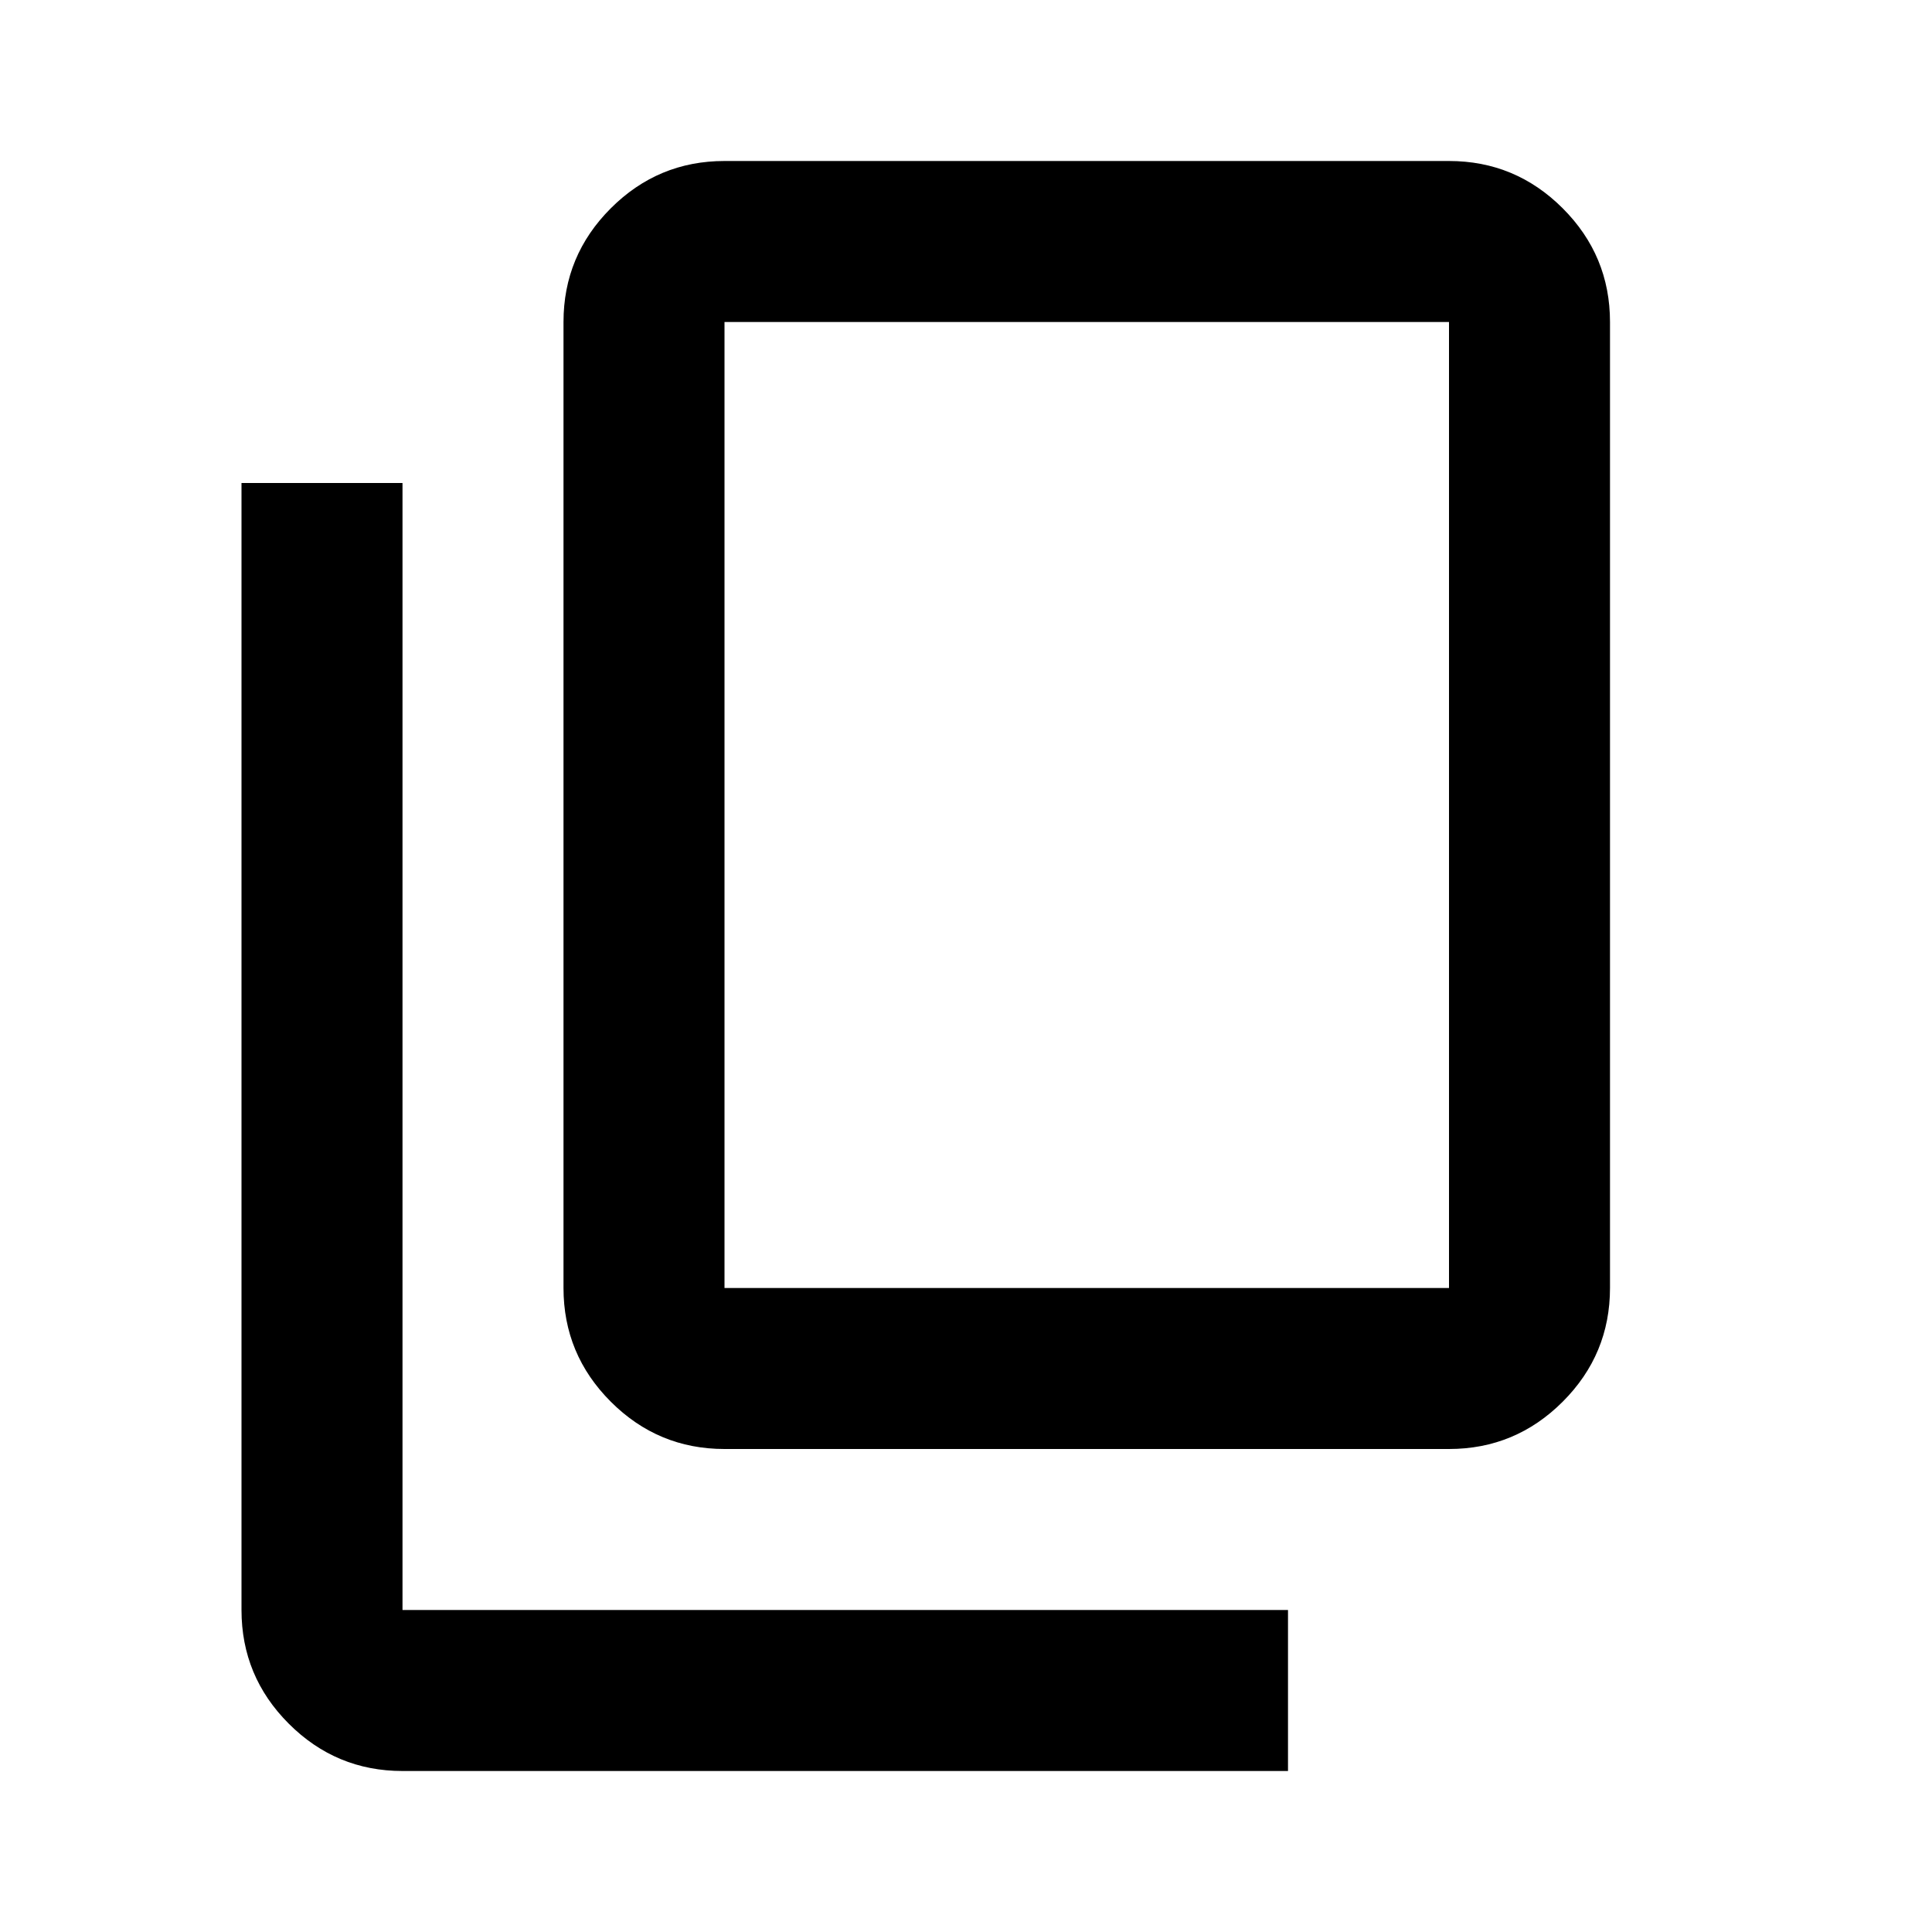
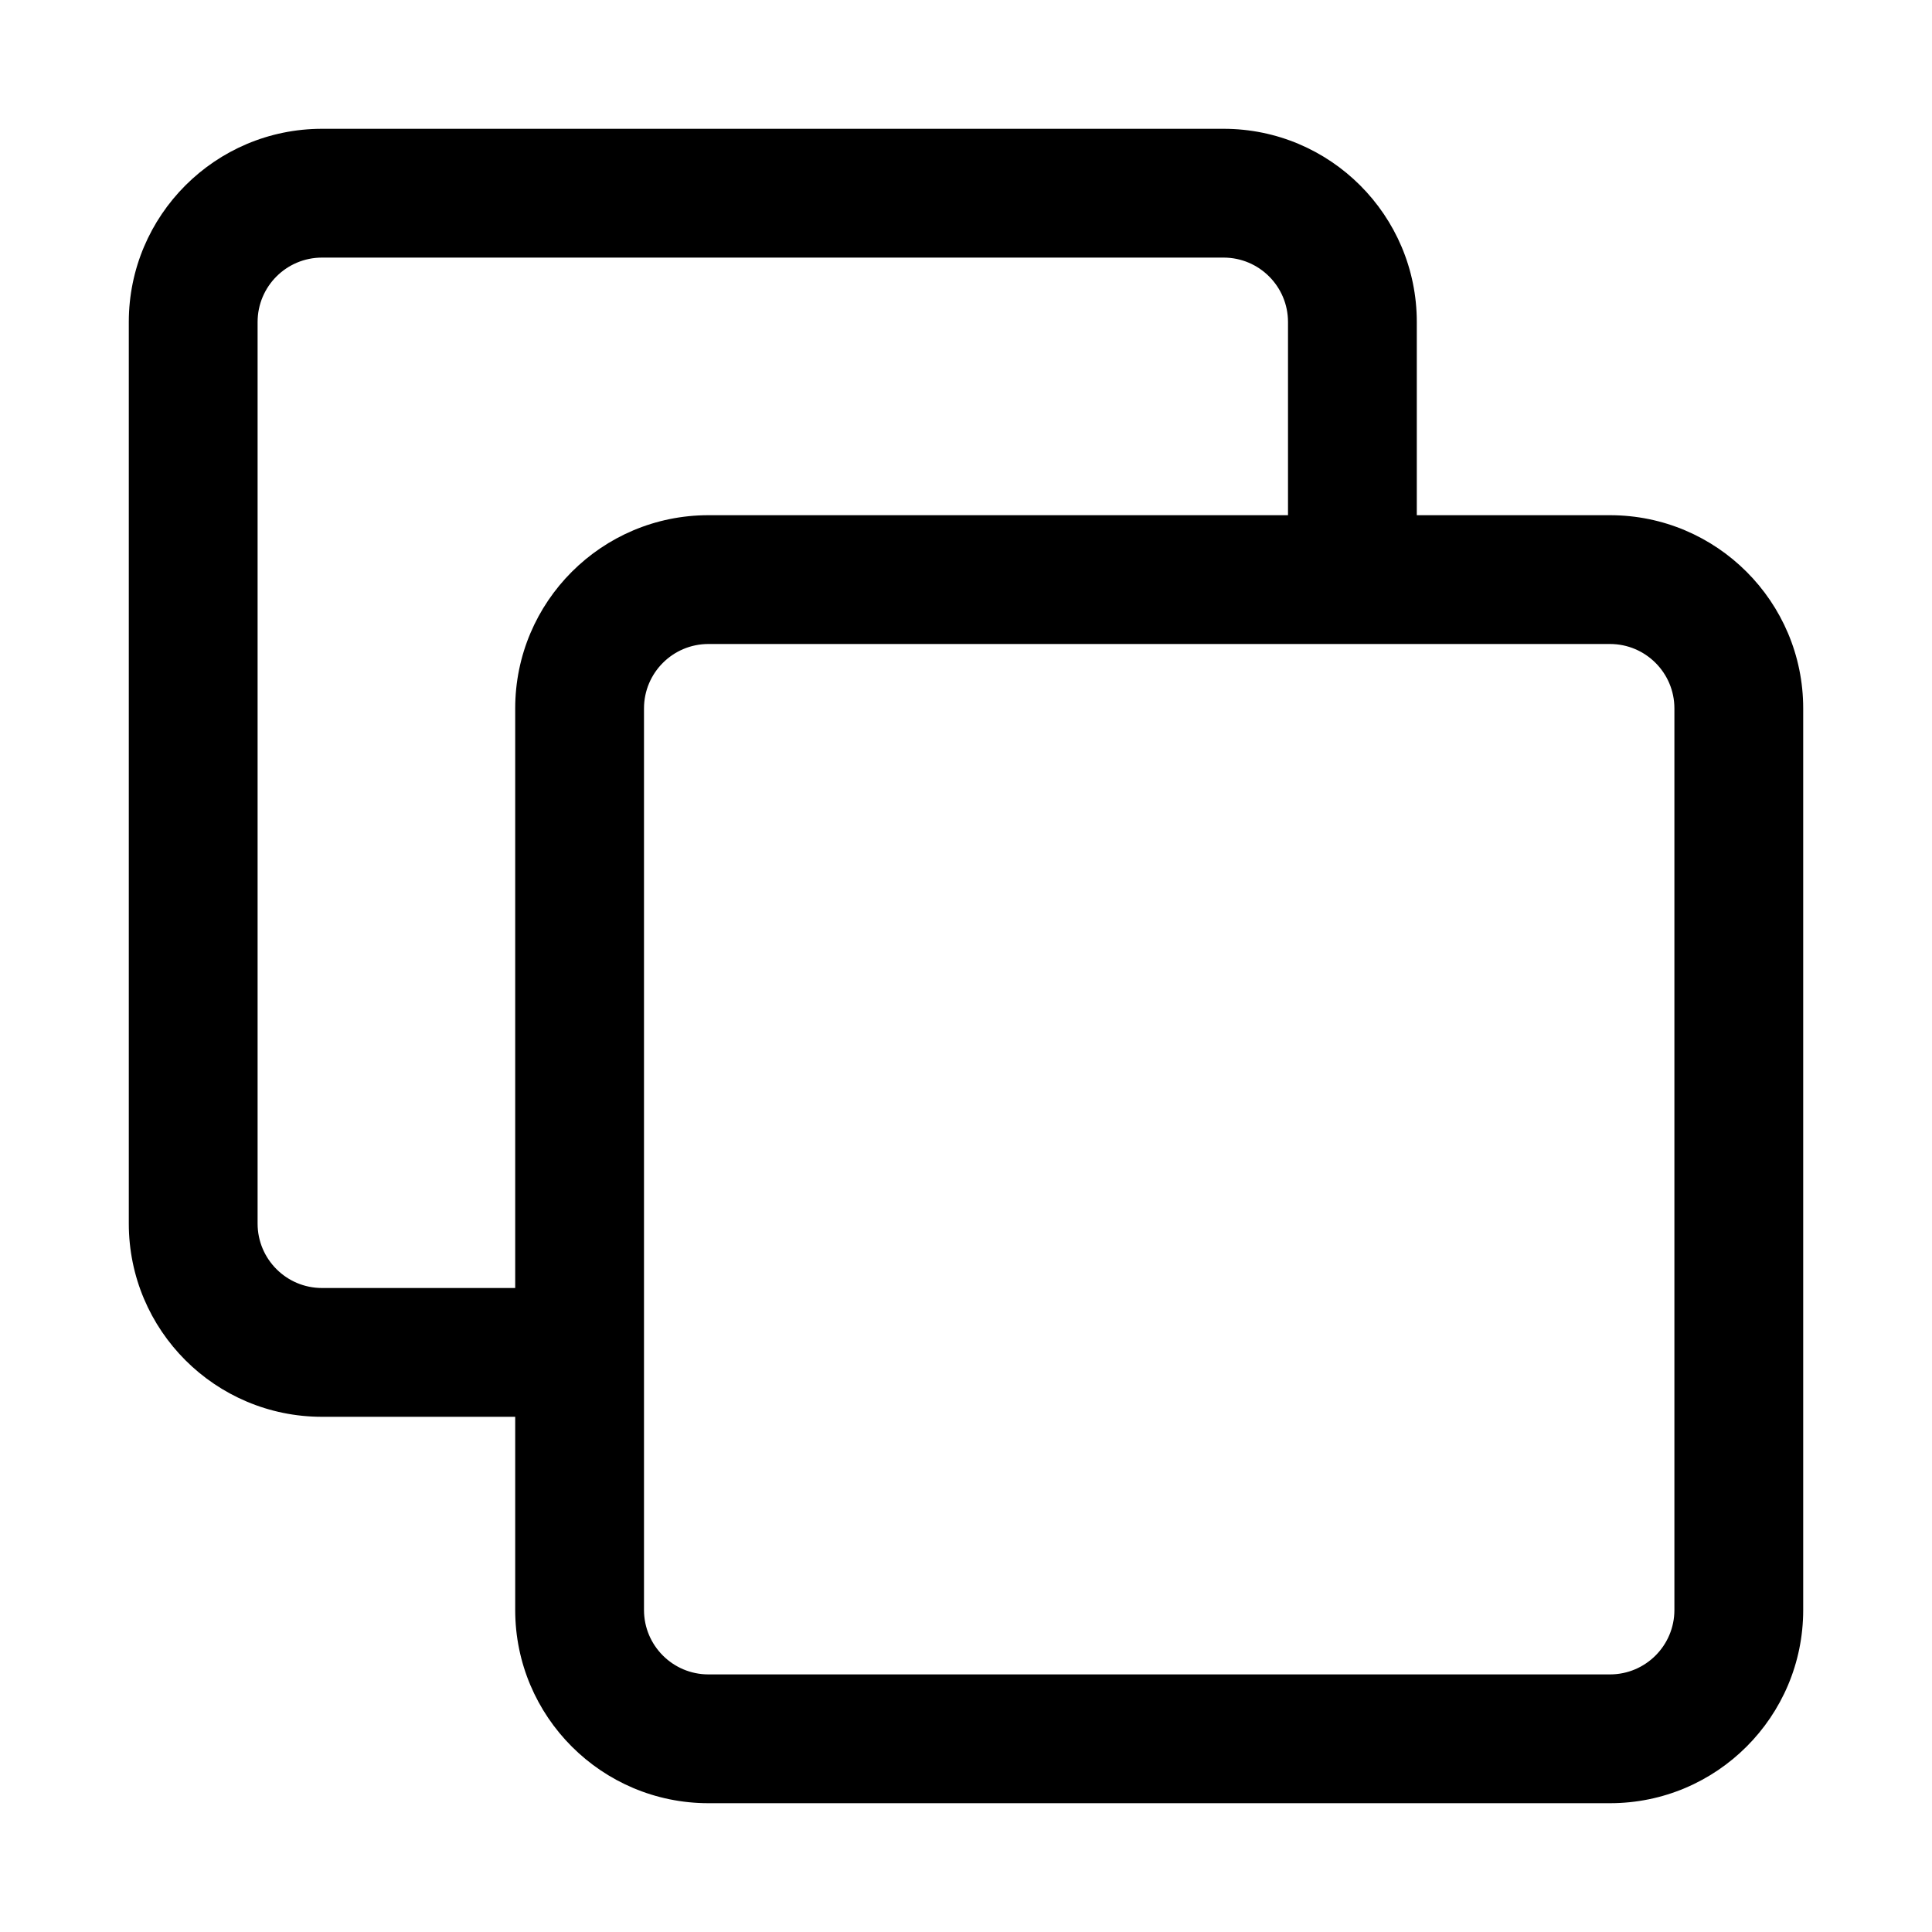
- <svg xmlns="http://www.w3.org/2000/svg" height="24px" viewBox="0 -960 960 960" width="24px" fill="currentColor">
-   <path d="M360-240q-33 0-56.5-23.5T280-320v-480q0-33 23.5-56.5T360-880h360q33 0 56.5 23.5T800-800v480q0 33-23.5 56.5T720-240H360Zm0-80h360v-480H360v480ZM200-80q-33 0-56.5-23.5T120-160v-560h80v560h440v80H200Zm160-240v-480 480Z" />
+ <svg xmlns="http://www.w3.org/2000/svg" width="15" height="15" viewBox="0 0 15 15" fill="none">
+   <path d="M1 9.5C1 10.329 1.672 11 2.5 11H4L4 10H2.5C2.224 10 2 9.776 2 9.5L2 2.5C2 2.224 2.224 2 2.5 2L9.5 2C9.776 2 10 2.224 10 2.5V4H5.5C4.672 4 4 4.672 4 5.5V12.5C4 13.328 4.672 14 5.5 14H12.5C13.328 14 14 13.328 14 12.5V5.5C14 4.672 13.328 4 12.5 4H11V2.5C11 1.672 10.328 1 9.5 1H2.5C1.672 1 1 1.672 1 2.5V9.5ZM5 5.5C5 5.224 5.224 5 5.5 5H12.5C12.776 5 13 5.224 13 5.5V12.5C13 12.776 12.776 13 12.5 13H5.5C5.224 13 5 12.776 5 12.5V5.5Z" fill="currentColor" fill-rule="evenodd" clip-rule="evenodd" />
</svg>
